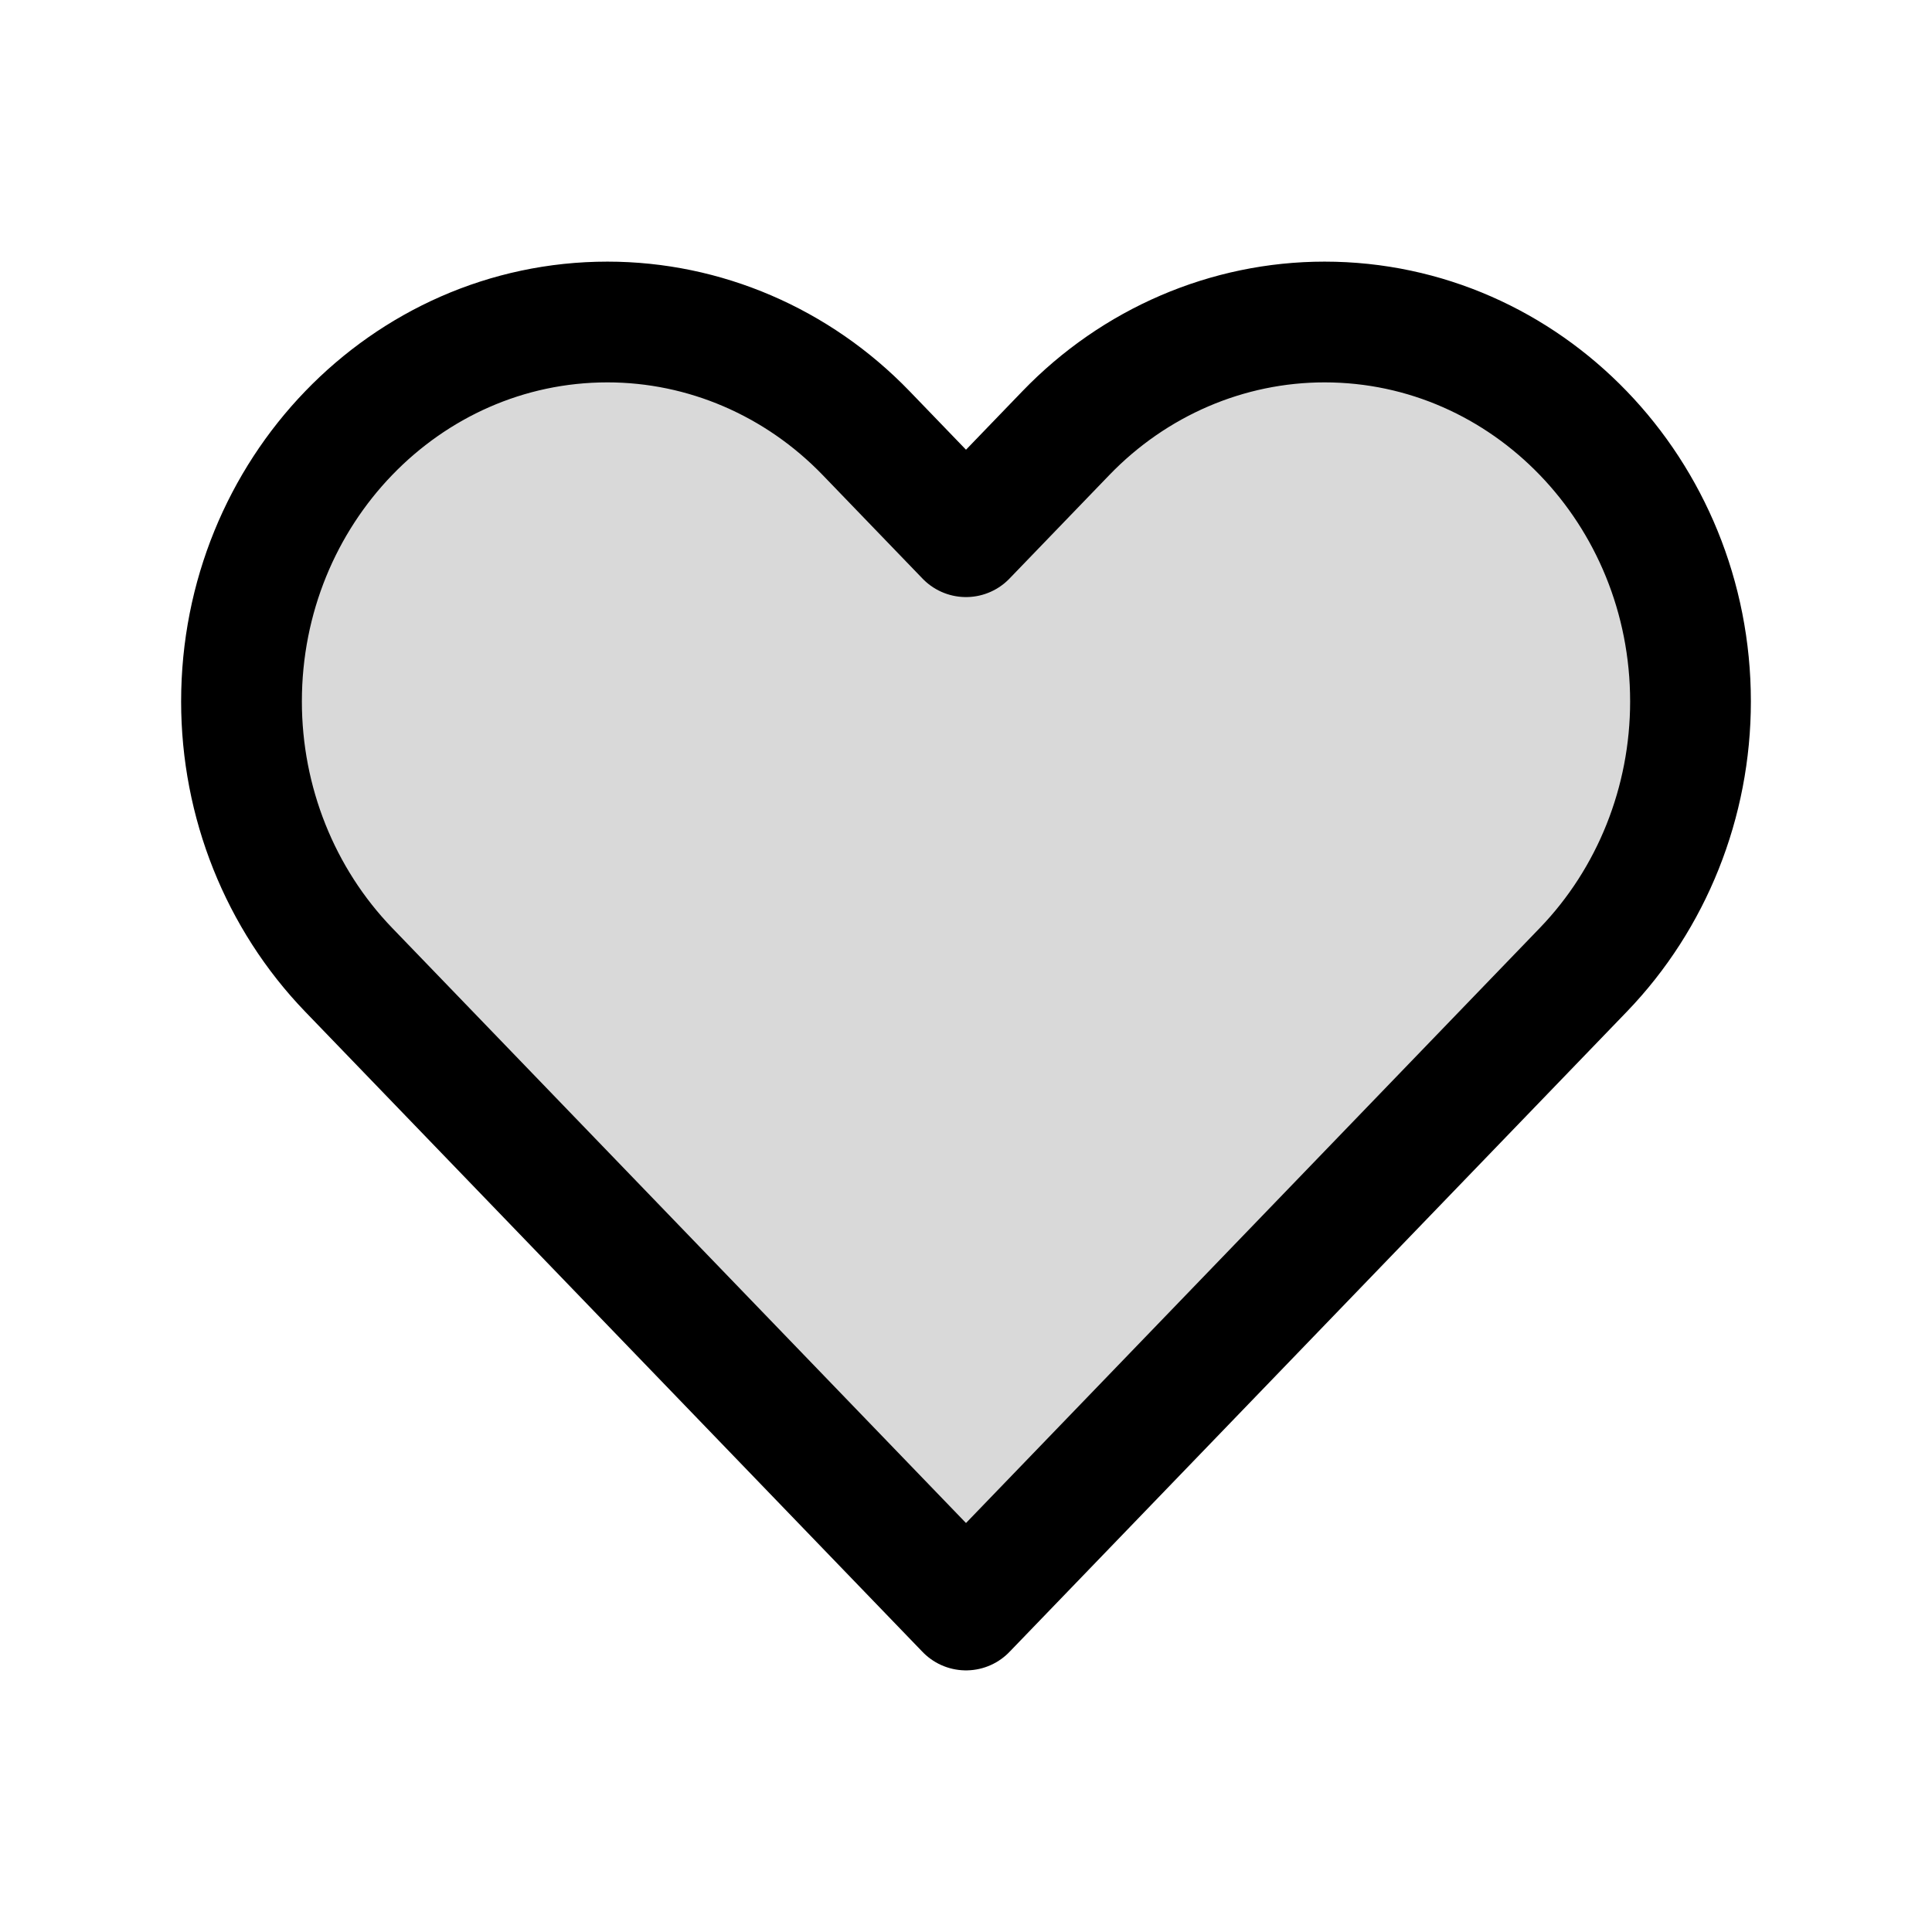
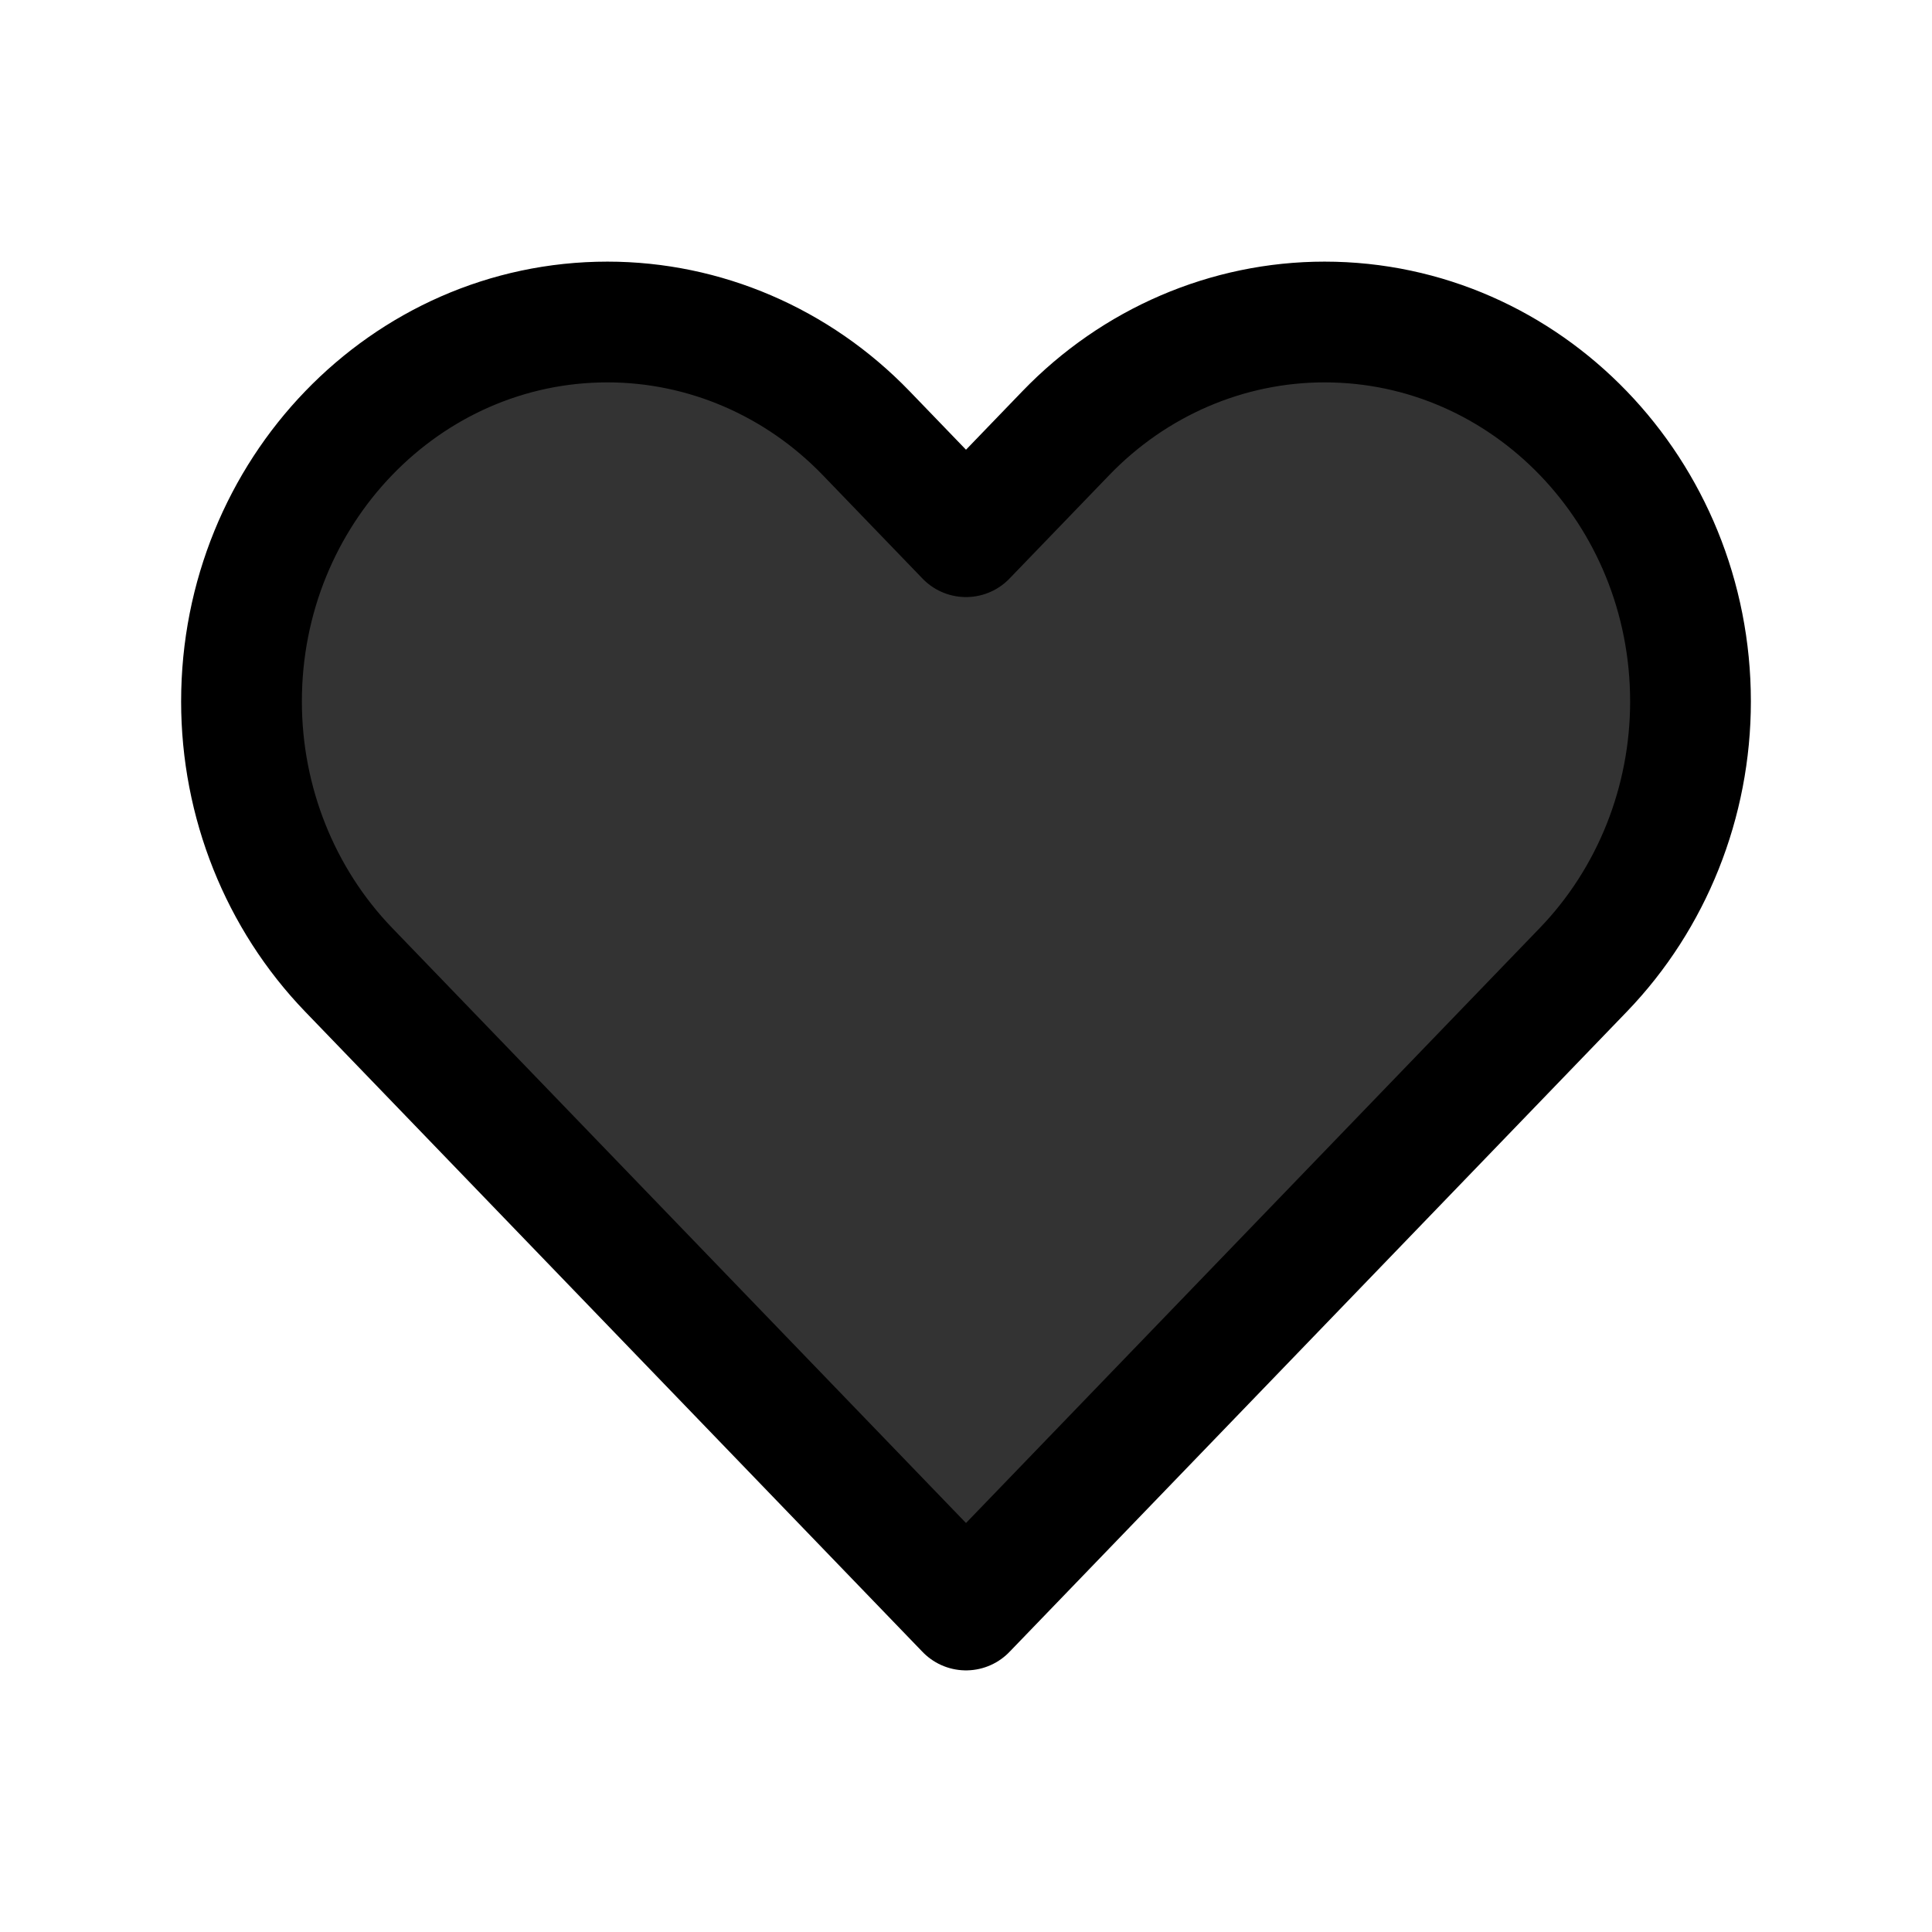
<svg xmlns="http://www.w3.org/2000/svg" width="24px" height="24px" viewBox="0 0 24 24" fill="none">
-   <path opacity="0.15" d="M4.331 12.047L12 20L19.669 12.047C20.521 11.163 21 9.964 21 8.714C21 6.111 18.965 4 16.454 4C15.249 4 14.092 4.497 13.24 5.381L12 6.667L10.76 5.381C9.907 4.497 8.751 4 7.546 4C5.035 4 3 6.111 3 8.714C3 9.964 3.479 11.163 4.331 12.047Z" fill="#000000" />
+   <path opacity="0.8" d="M4.331 12.047L12 20L19.669 12.047C20.521 11.163 21 9.964 21 8.714C21 6.111 18.965 4 16.454 4C15.249 4 14.092 4.497 13.24 5.381L12 6.667L10.76 5.381C9.907 4.497 8.751 4 7.546 4C5.035 4 3 6.111 3 8.714C3 9.964 3.479 11.163 4.331 12.047Z" fill="#000000" />
  <path d="M4.331 12.047L12 20L19.669 12.047C20.521 11.163 21 9.964 21 8.714C21 6.111 18.965 4 16.454 4C15.249 4 14.092 4.497 13.24 5.381L12 6.667L10.76 5.381C9.907 4.497 8.751 4 7.546 4C5.035 4 3 6.111 3 8.714C3 9.964 3.479 11.163 4.331 12.047Z" stroke="#000000" stroke-width="1.5" stroke-linecap="round" stroke-linejoin="round" />
</svg>
